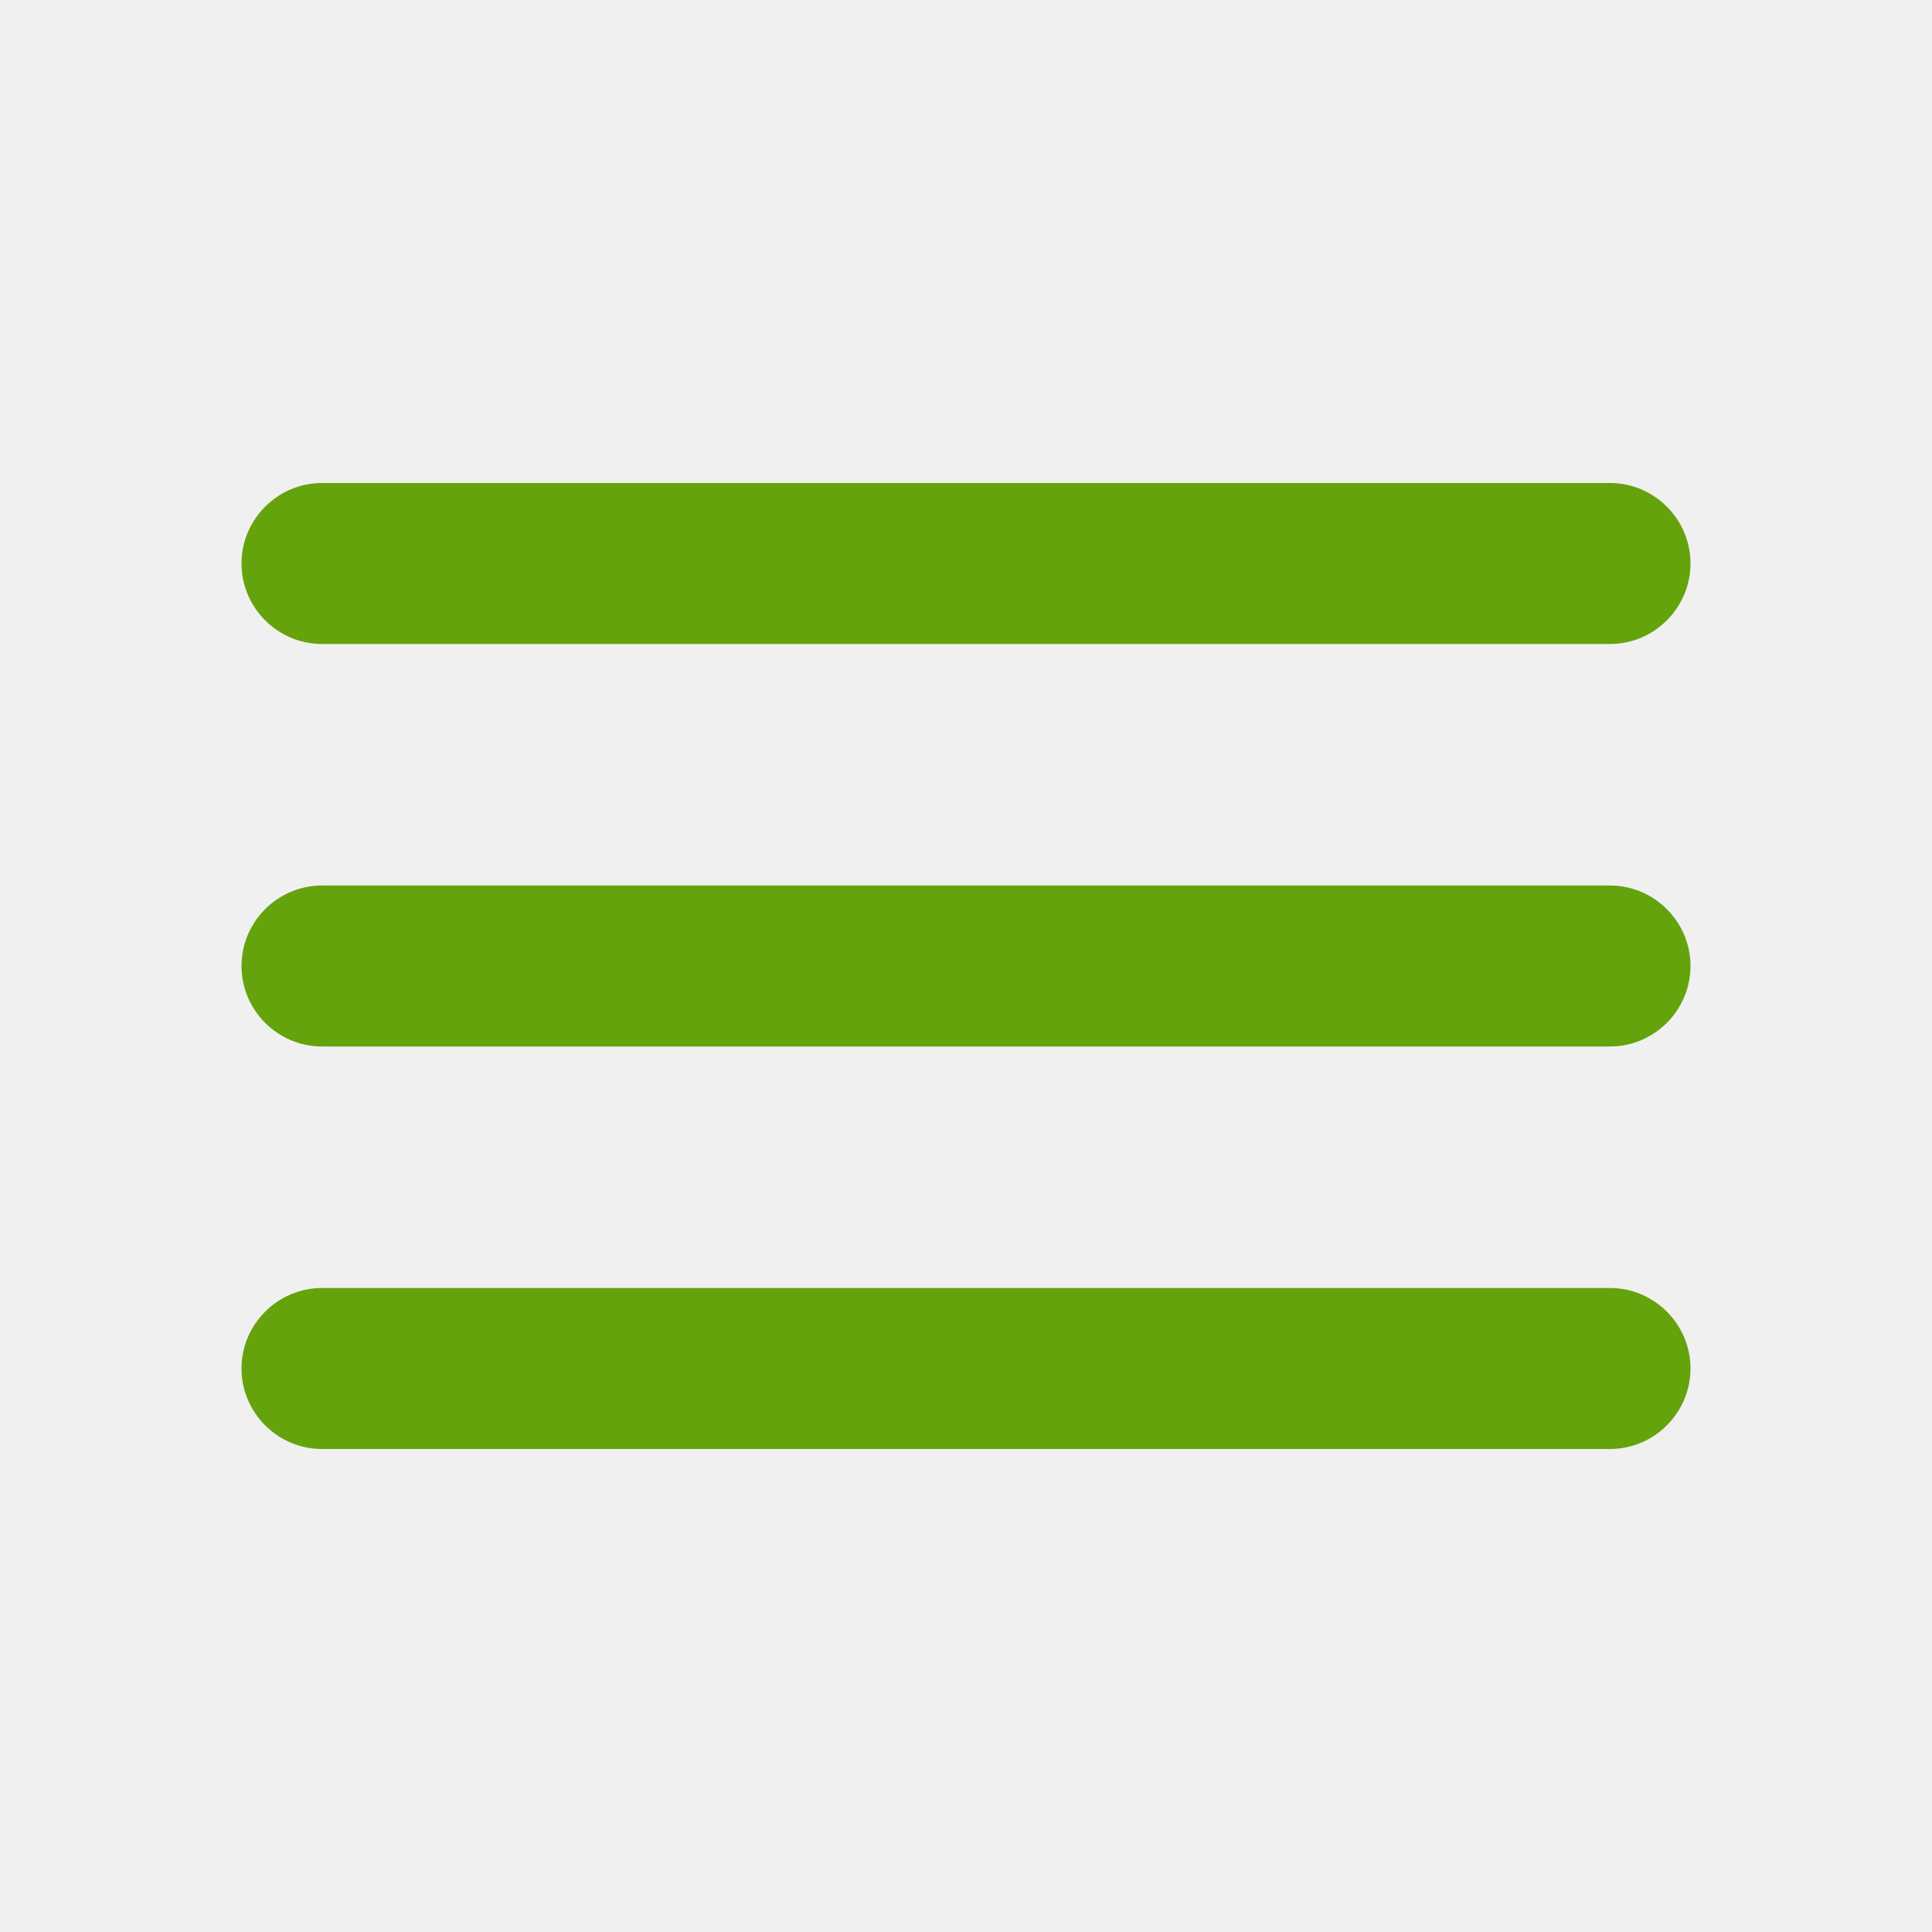
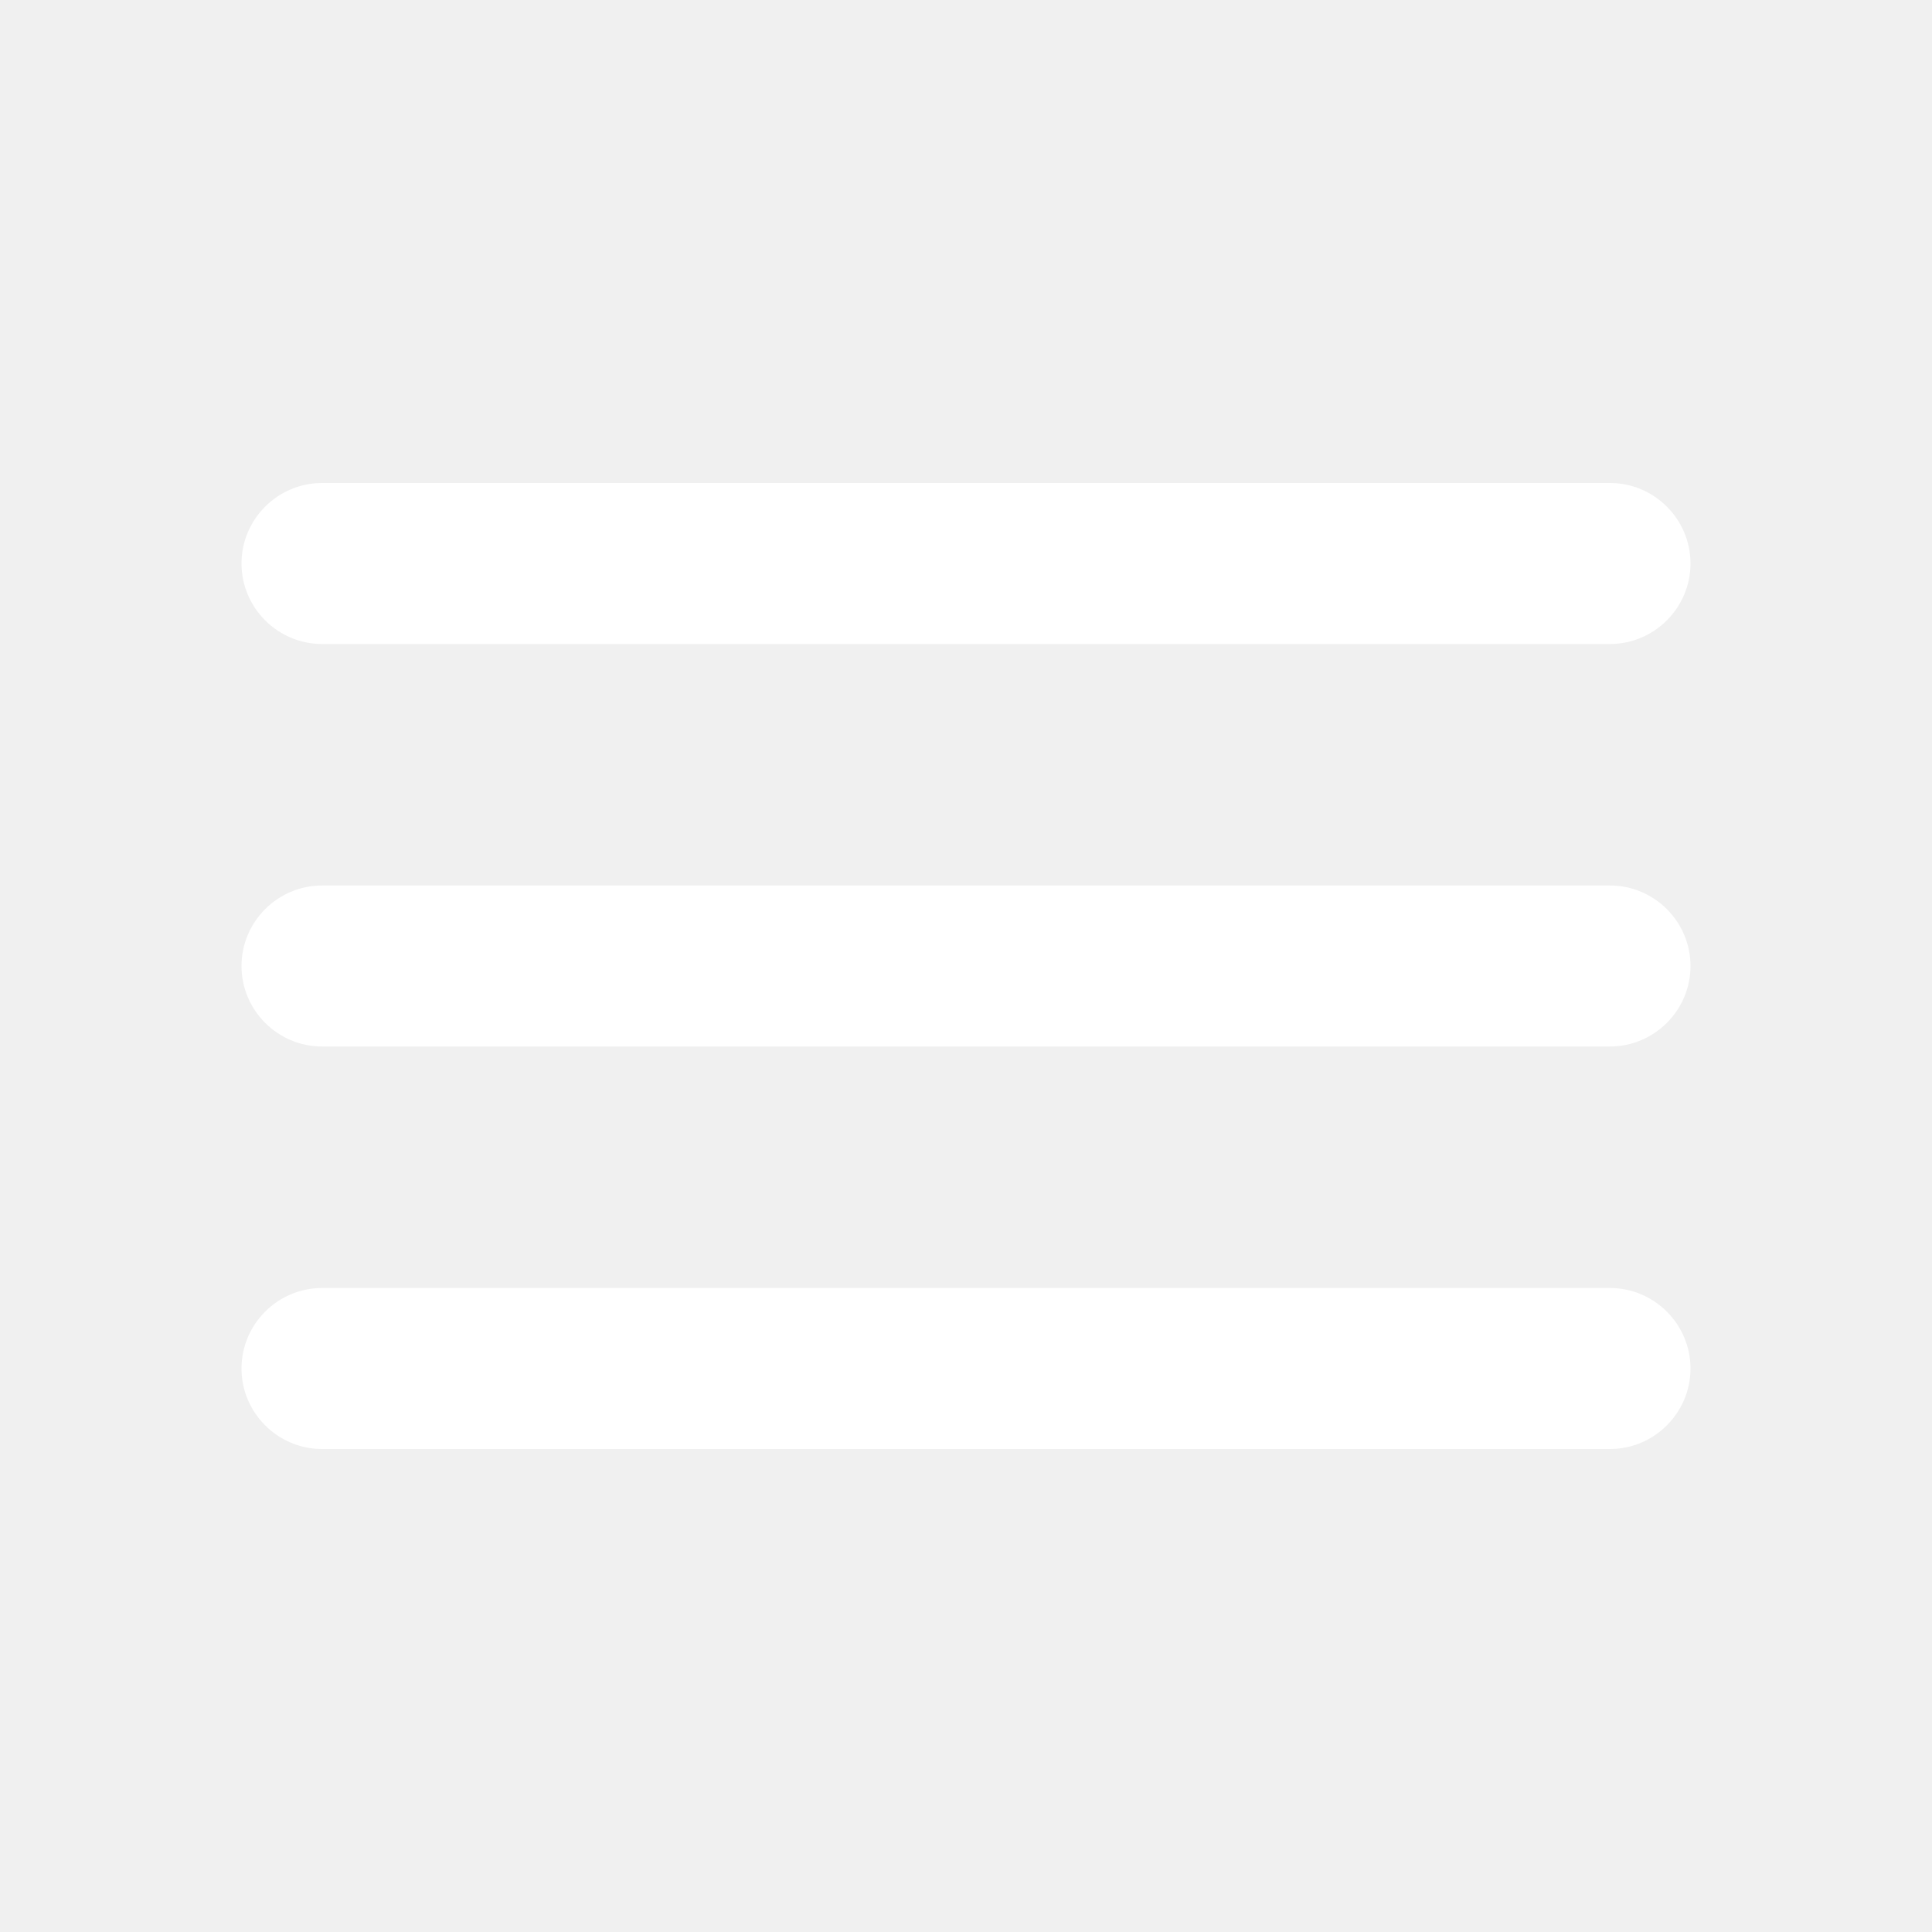
<svg xmlns="http://www.w3.org/2000/svg" width="24" height="24" viewBox="0 0 24 24">
-   <path fill="rgb(101 163 13)" d="M4 18h16c.55 0 1-.45 1-1s-.45-1-1-1H4c-.55 0-1 .45-1 1s.45 1 1 1m0-5h16c.55 0 1-.45 1-1s-.45-1-1-1H4c-.55 0-1 .45-1 1s.45 1 1 1M3 7c0 .55.45 1 1 1h16c.55 0 1-.45 1-1s-.45-1-1-1H4c-.55 0-1 .45-1 1" />
+   <path fill="#fff" d="M4 18h16c.55 0 1-.45 1-1s-.45-1-1-1H4c-.55 0-1 .45-1 1s.45 1 1 1m0-5h16c.55 0 1-.45 1-1s-.45-1-1-1H4c-.55 0-1 .45-1 1s.45 1 1 1M3 7c0 .55.45 1 1 1h16c.55 0 1-.45 1-1s-.45-1-1-1H4c-.55 0-1 .45-1 1" />
</svg>
